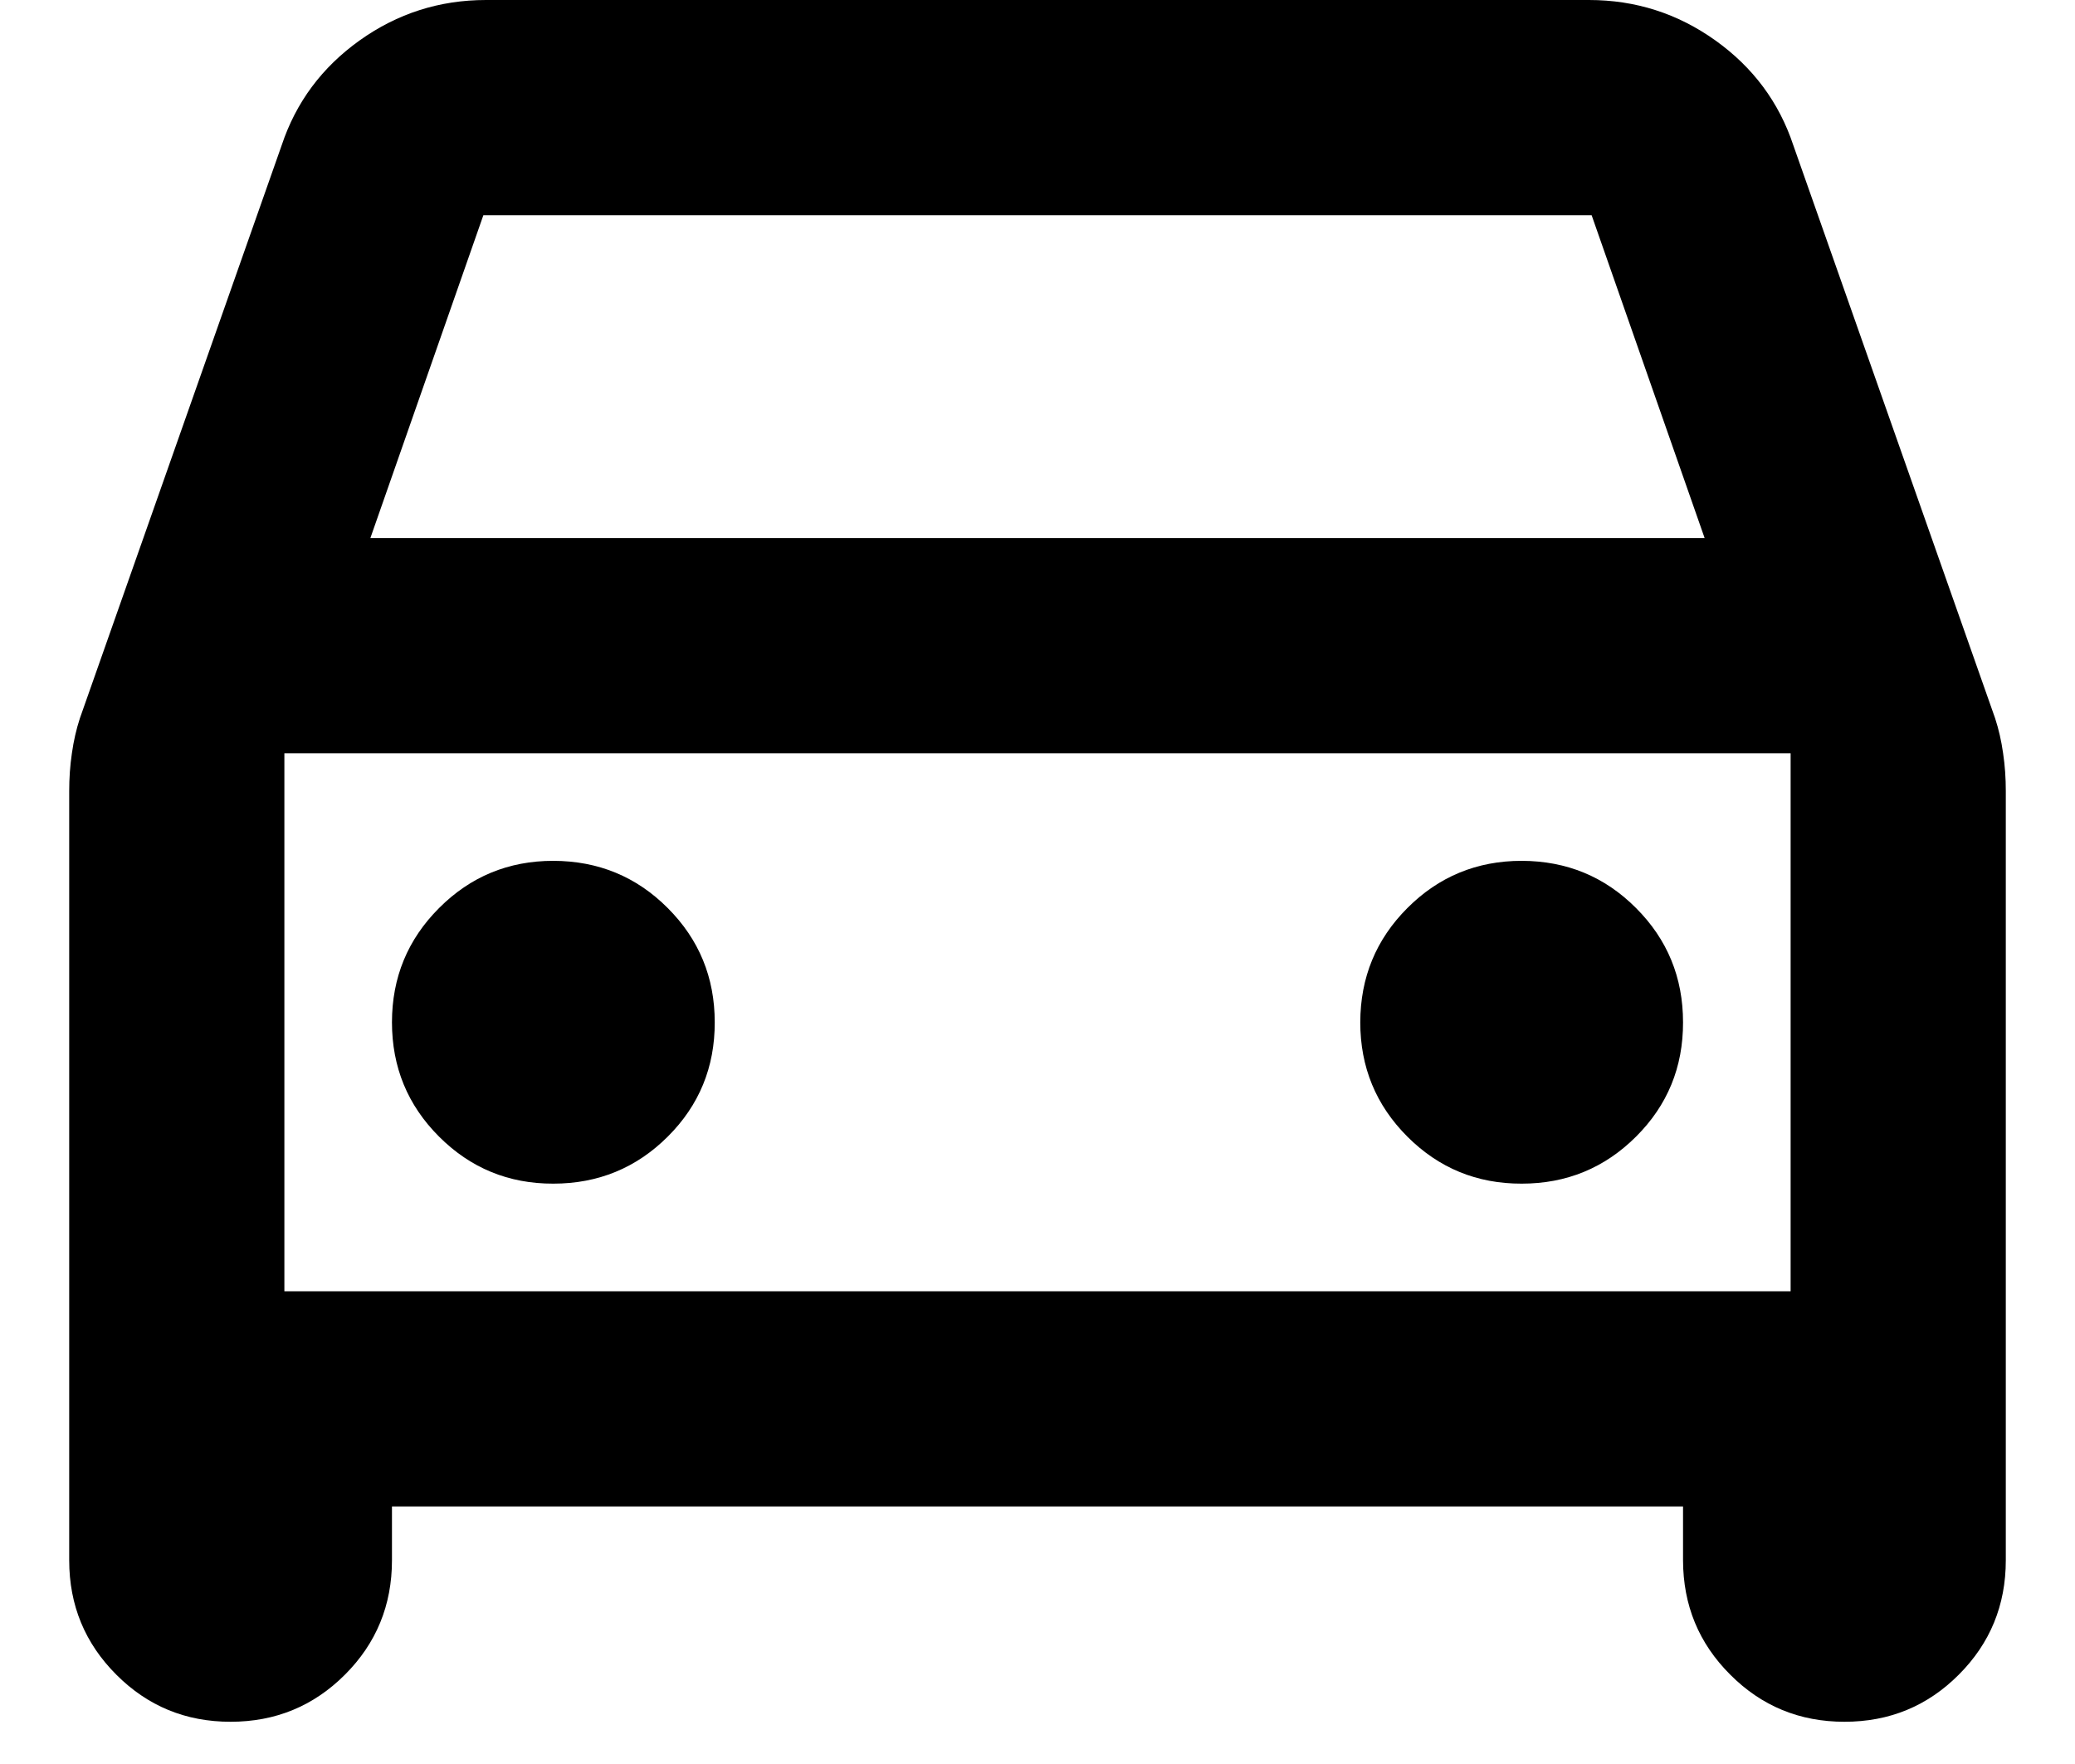
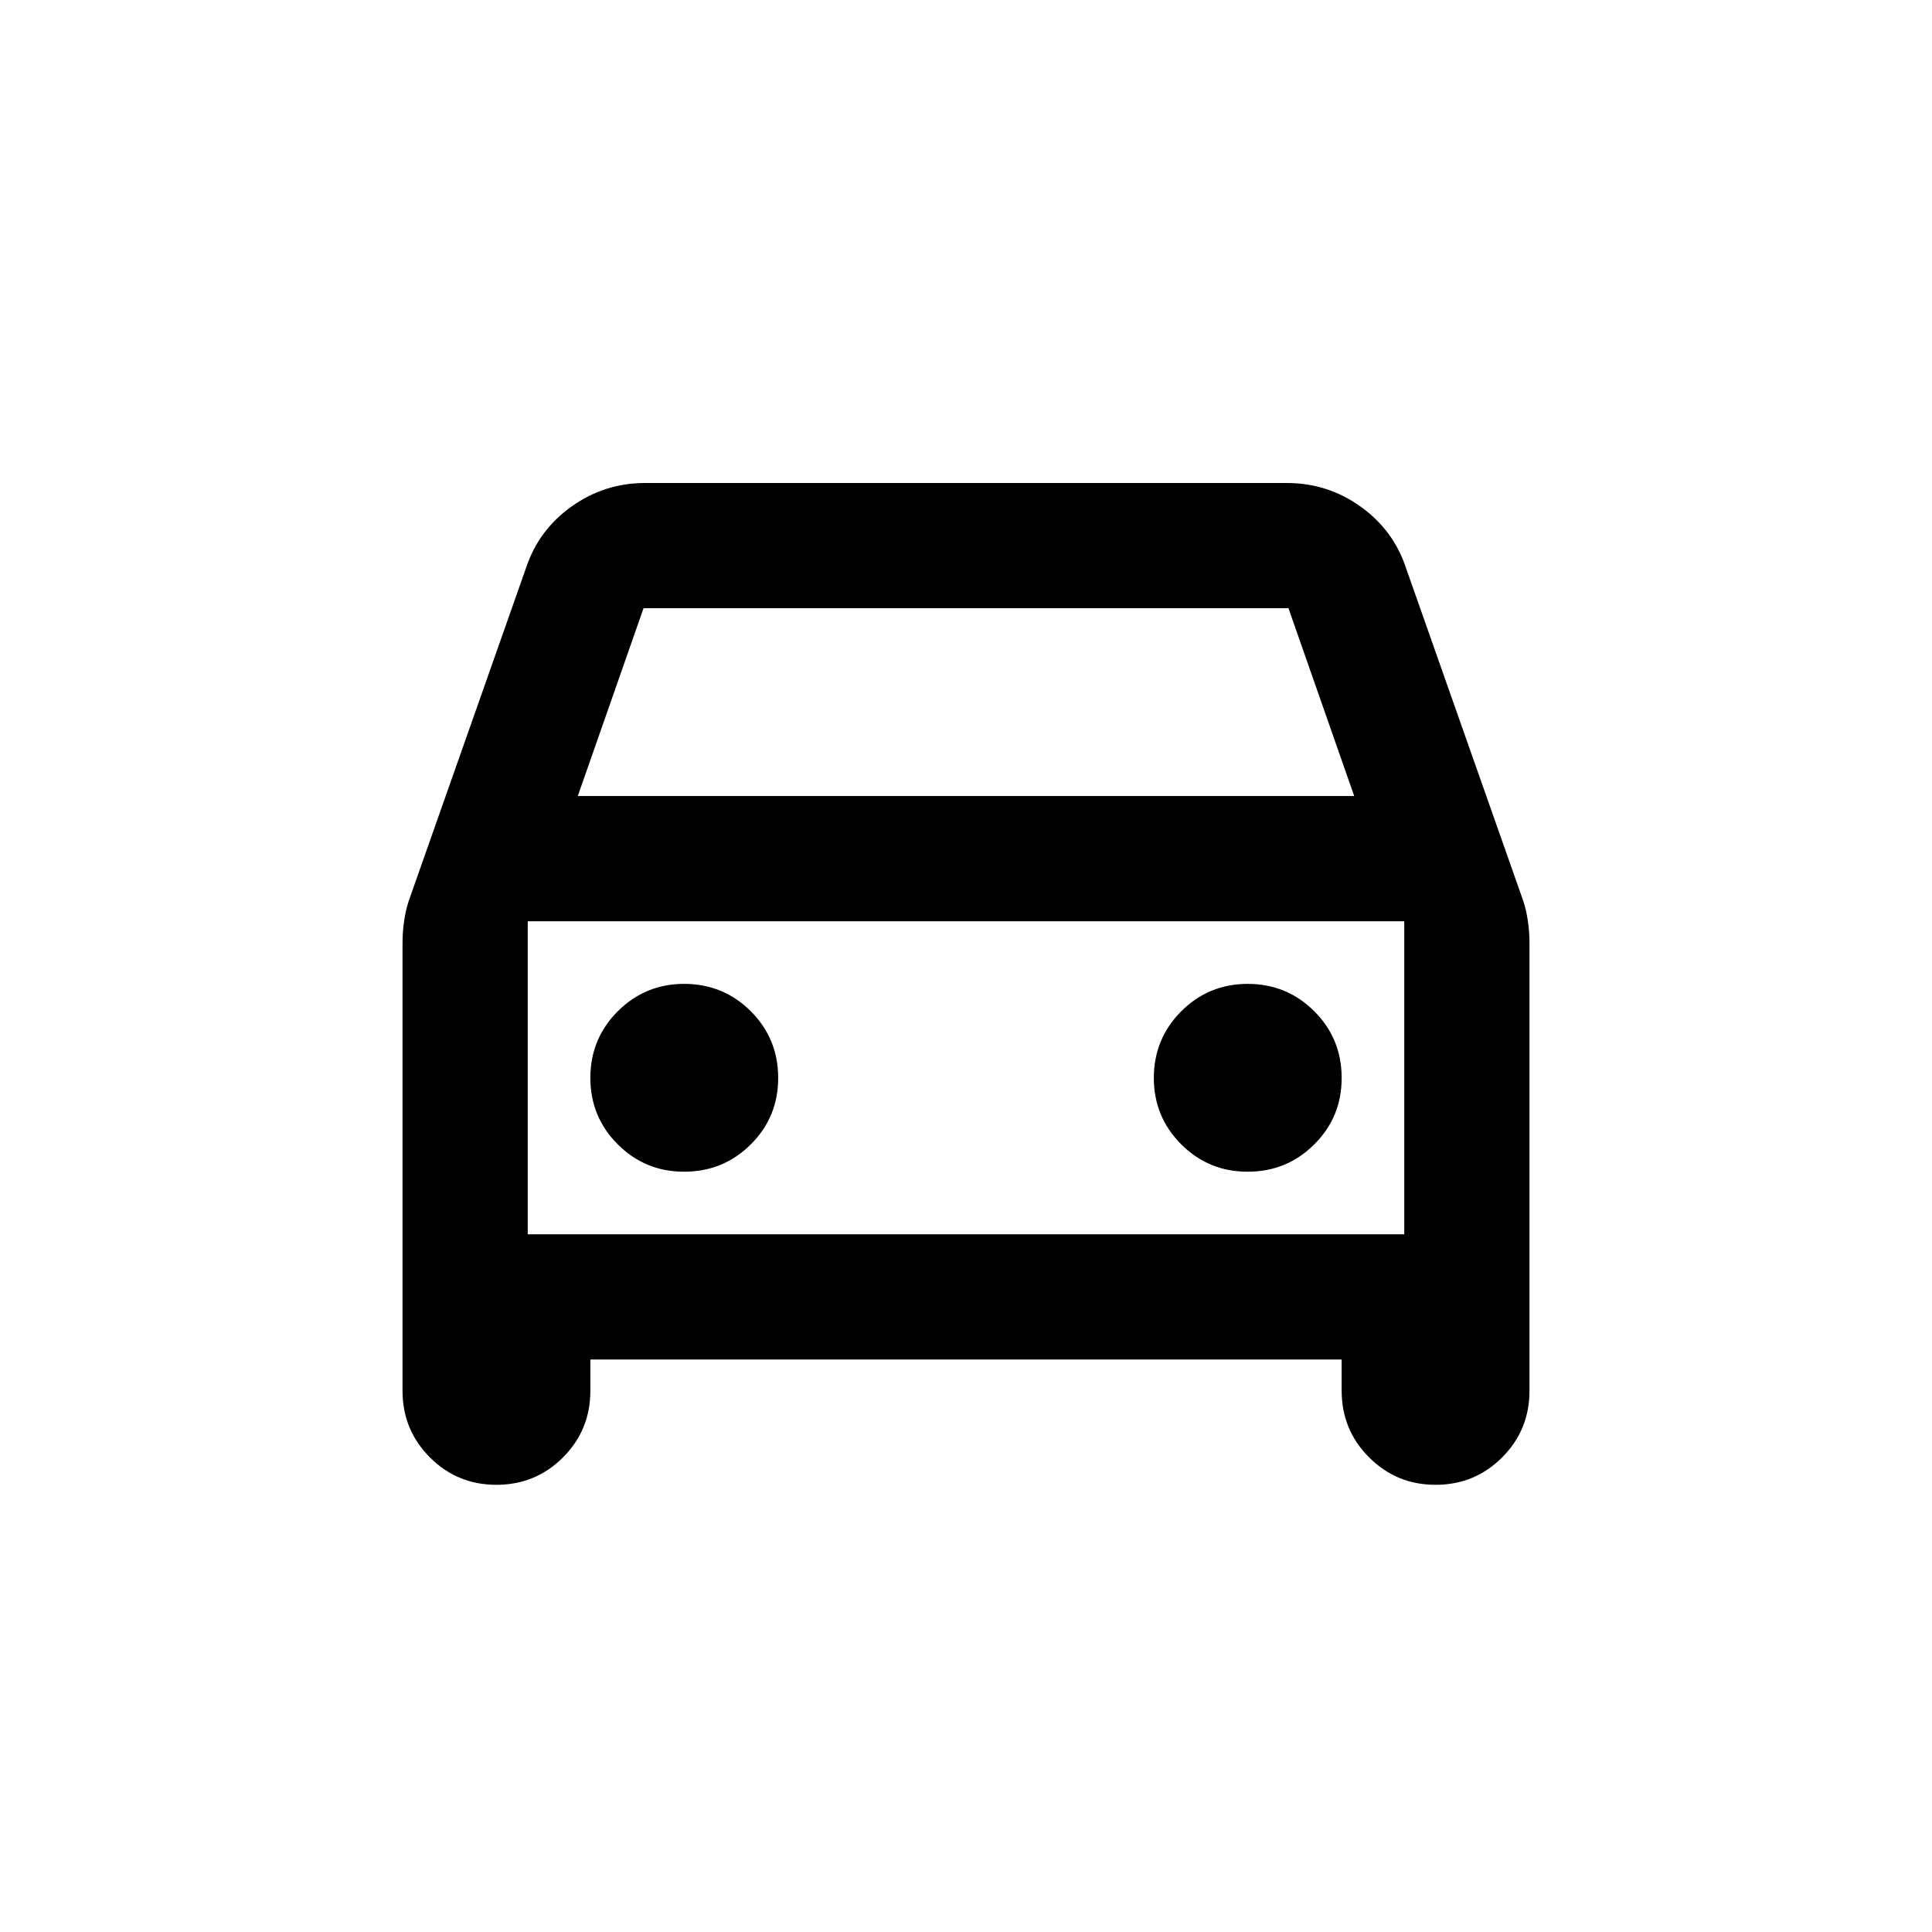
- <svg xmlns="http://www.w3.org/2000/svg" width="20" height="17" viewBox="0 0 20 17" fill="none">
-   <path d="M3.778 14.518V15.037C3.778 15.469 3.627 15.837 3.325 16.139C3.022 16.442 2.655 16.593 2.222 16.593C1.79 16.593 1.423 16.442 1.121 16.139C0.819 15.837 0.667 15.47 0.667 15.037V7.622C0.667 7.501 0.675 7.38 0.693 7.259C0.71 7.138 0.736 7.026 0.77 6.922L2.715 1.4C2.853 0.985 3.104 0.648 3.467 0.389C3.83 0.13 4.236 0 4.685 0H15.315C15.764 0 16.17 0.13 16.533 0.389C16.896 0.648 17.147 0.985 17.285 1.4L19.23 6.922C19.264 7.026 19.29 7.138 19.307 7.259C19.325 7.38 19.333 7.501 19.333 7.622V15.037C19.333 15.469 19.182 15.837 18.88 16.139C18.578 16.442 18.211 16.593 17.778 16.593C17.346 16.593 16.979 16.442 16.677 16.139C16.374 15.837 16.223 15.47 16.222 15.037V14.518H3.778ZM3.57 5.185H16.43L15.341 2.074H4.659L3.57 5.185ZM5.333 11.407C5.765 11.407 6.133 11.256 6.436 10.954C6.739 10.652 6.89 10.285 6.889 9.852C6.889 9.42 6.738 9.053 6.436 8.751C6.134 8.448 5.766 8.297 5.333 8.296C4.901 8.296 4.534 8.448 4.232 8.751C3.93 9.053 3.778 9.42 3.778 9.852C3.778 10.284 3.929 10.651 4.232 10.954C4.535 11.257 4.902 11.408 5.333 11.407ZM14.667 11.407C15.099 11.407 15.466 11.256 15.769 10.954C16.072 10.652 16.223 10.285 16.222 9.852C16.222 9.42 16.071 9.053 15.769 8.751C15.467 8.448 15.1 8.297 14.667 8.296C14.235 8.296 13.867 8.448 13.565 8.751C13.263 9.053 13.112 9.42 13.111 9.852C13.111 10.284 13.262 10.651 13.565 10.954C13.868 11.257 14.235 11.408 14.667 11.407ZM2.741 12.444H17.259V7.259H2.741V12.444Z" fill="black" />
+ <svg xmlns="http://www.w3.org/2000/svg" width="32" height="32" viewBox="0 0 32 32" fill="none">
+   <path d="M9.778 22.518V23.037C9.778 23.469 9.627 23.837 9.325 24.139C9.022 24.442 8.655 24.593 8.222 24.593C7.79 24.593 7.423 24.442 7.121 24.139C6.819 23.837 6.667 23.47 6.667 23.037V15.622C6.667 15.501 6.675 15.38 6.693 15.259C6.71 15.138 6.736 15.026 6.77 14.922L8.715 9.4C8.853 8.985 9.104 8.648 9.467 8.389C9.83 8.13 10.236 8 10.685 8H21.315C21.764 8 22.17 8.13 22.533 8.389C22.896 8.648 23.147 8.985 23.285 9.4L25.23 14.922C25.264 15.026 25.29 15.138 25.307 15.259C25.325 15.38 25.333 15.501 25.333 15.622V23.037C25.333 23.469 25.182 23.837 24.88 24.139C24.578 24.442 24.211 24.593 23.778 24.593C23.346 24.593 22.979 24.442 22.677 24.139C22.374 23.837 22.223 23.47 22.222 23.037V22.518H9.778ZM9.57 13.185H22.43L21.341 10.074H10.659L9.57 13.185ZM11.333 19.407C11.765 19.407 12.133 19.256 12.436 18.954C12.739 18.652 12.89 18.285 12.889 17.852C12.889 17.42 12.738 17.053 12.436 16.75C12.134 16.448 11.766 16.297 11.333 16.296C10.901 16.296 10.534 16.448 10.232 16.75C9.93 17.053 9.778 17.42 9.778 17.852C9.778 18.284 9.929 18.651 10.232 18.954C10.535 19.257 10.902 19.408 11.333 19.407ZM20.667 19.407C21.099 19.407 21.466 19.256 21.769 18.954C22.072 18.652 22.223 18.285 22.222 17.852C22.222 17.42 22.071 17.053 21.769 16.75C21.467 16.448 21.099 16.297 20.667 16.296C20.235 16.296 19.867 16.448 19.565 16.75C19.263 17.053 19.112 17.42 19.111 17.852C19.111 18.284 19.262 18.651 19.565 18.954C19.868 19.257 20.235 19.408 20.667 19.407ZM8.741 20.444H23.259V15.259H8.741V20.444Z" fill="black" />
</svg>
